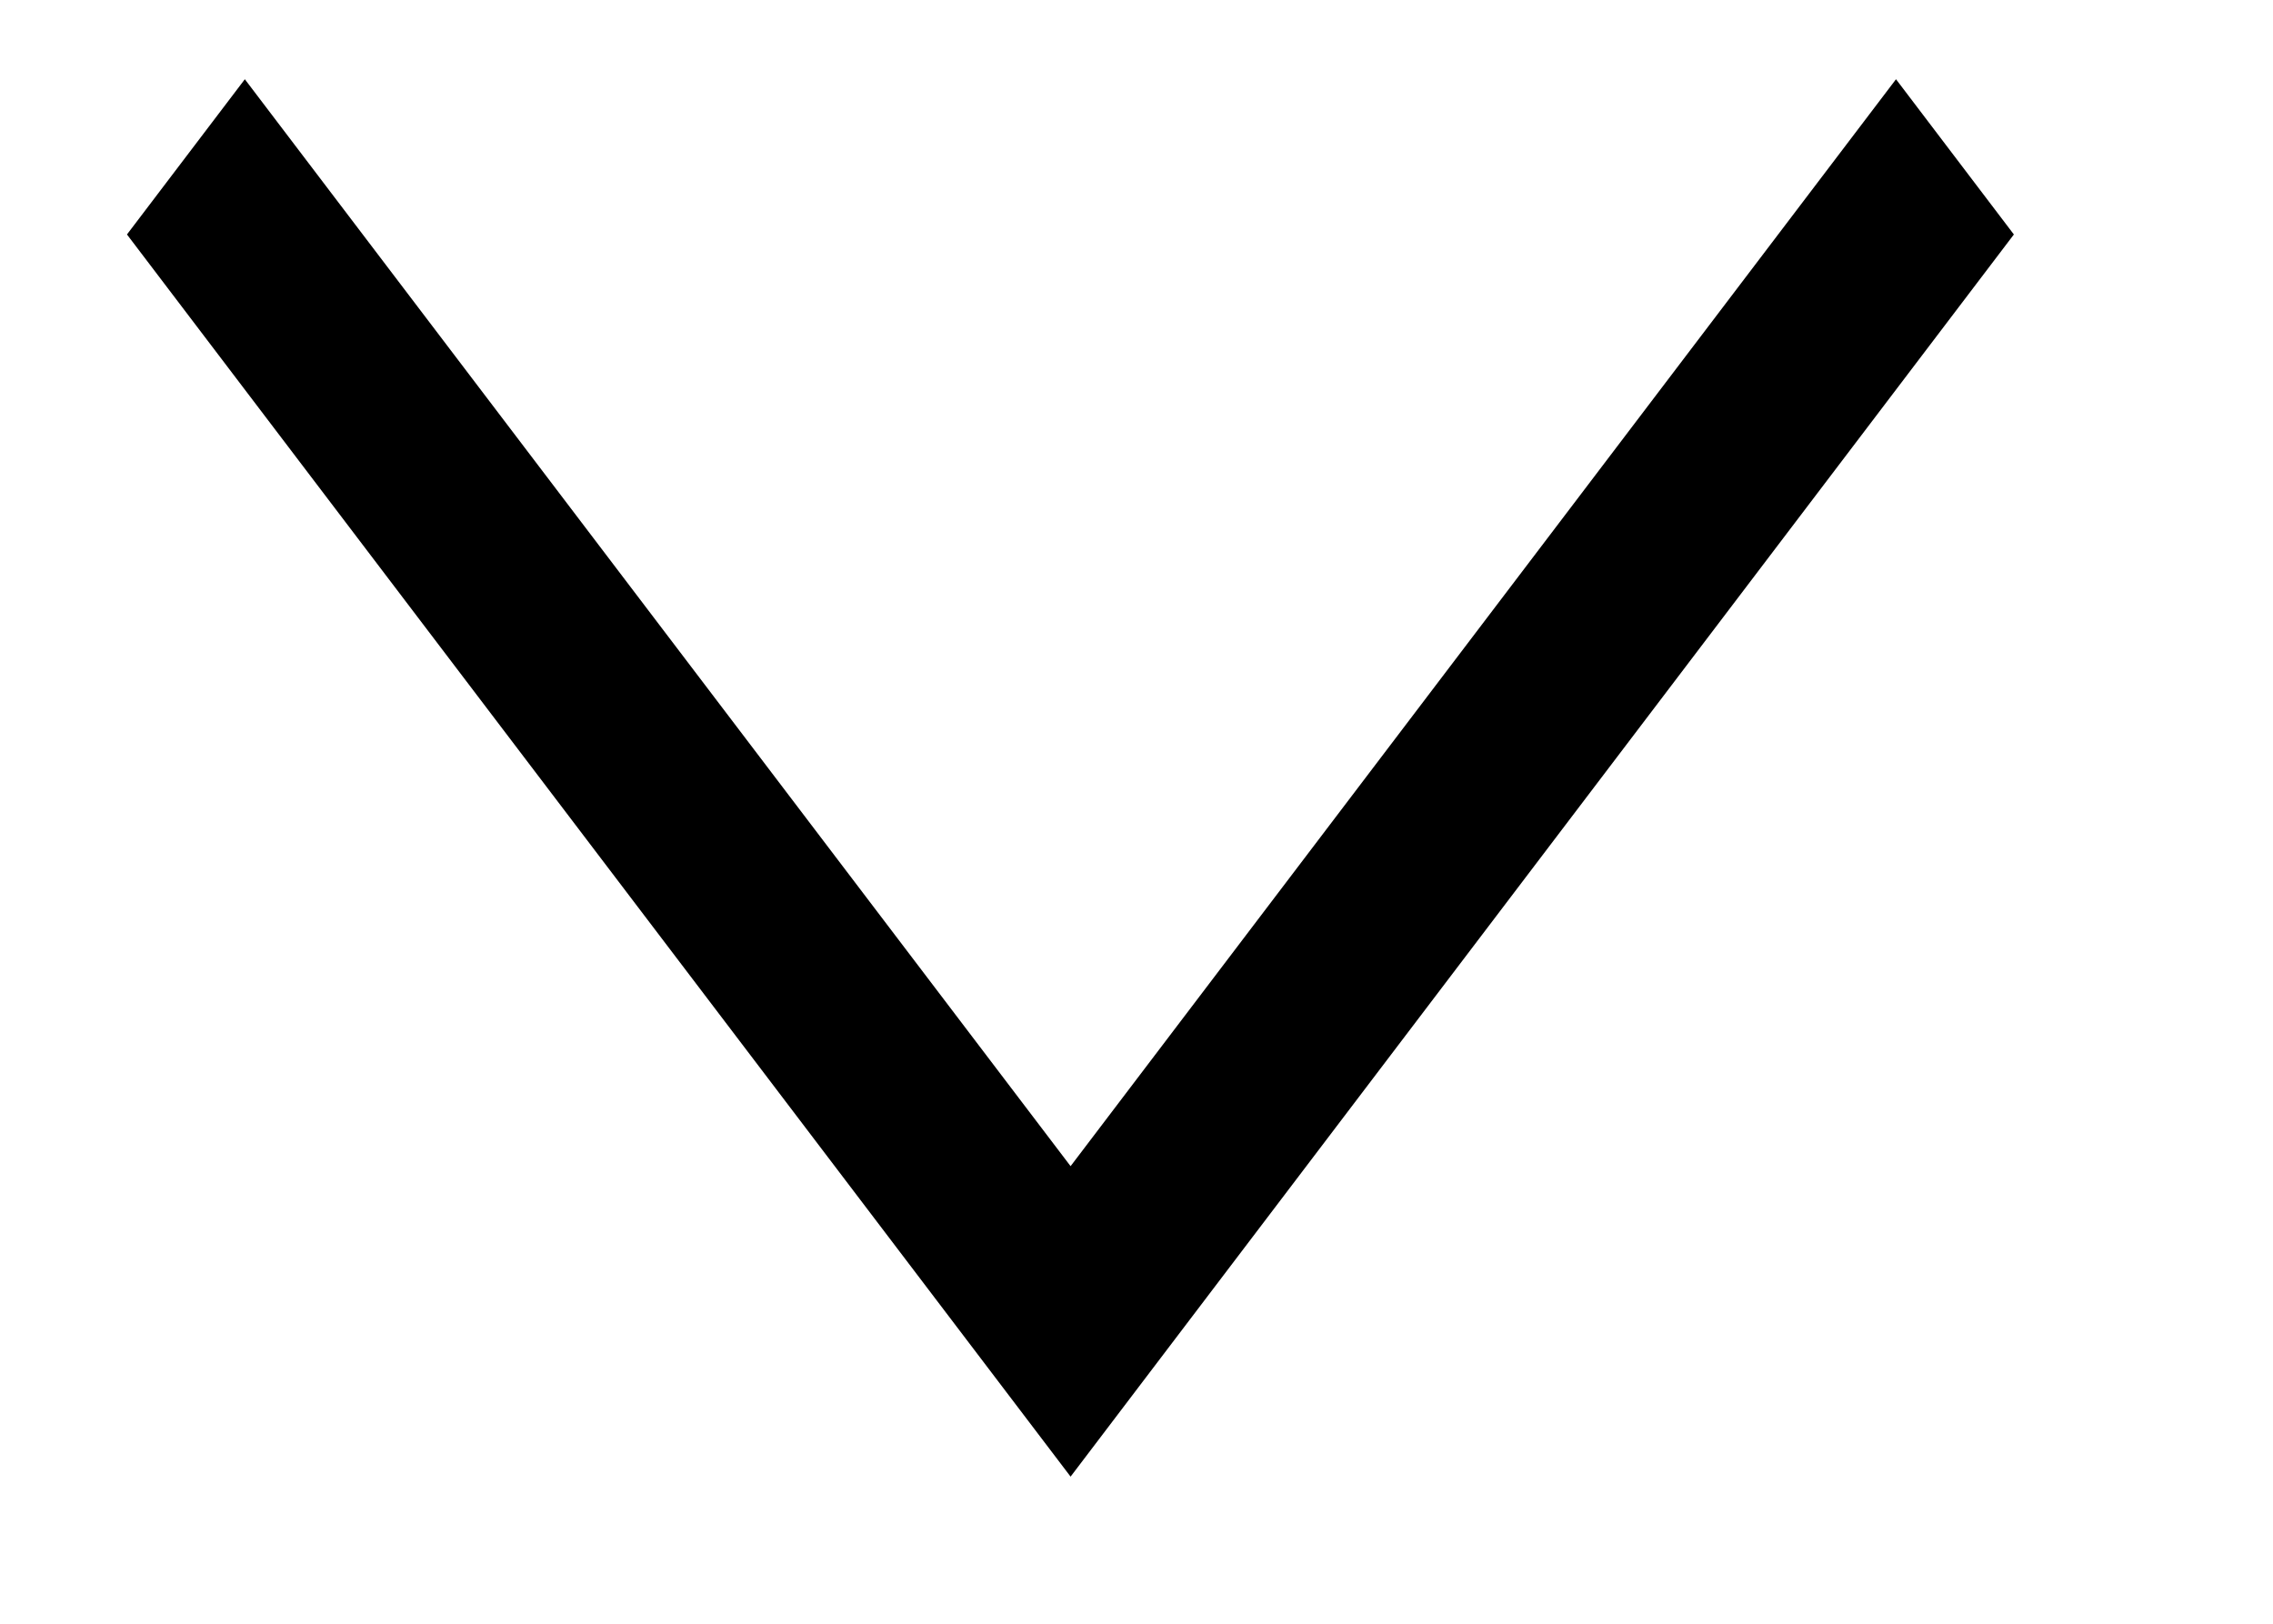
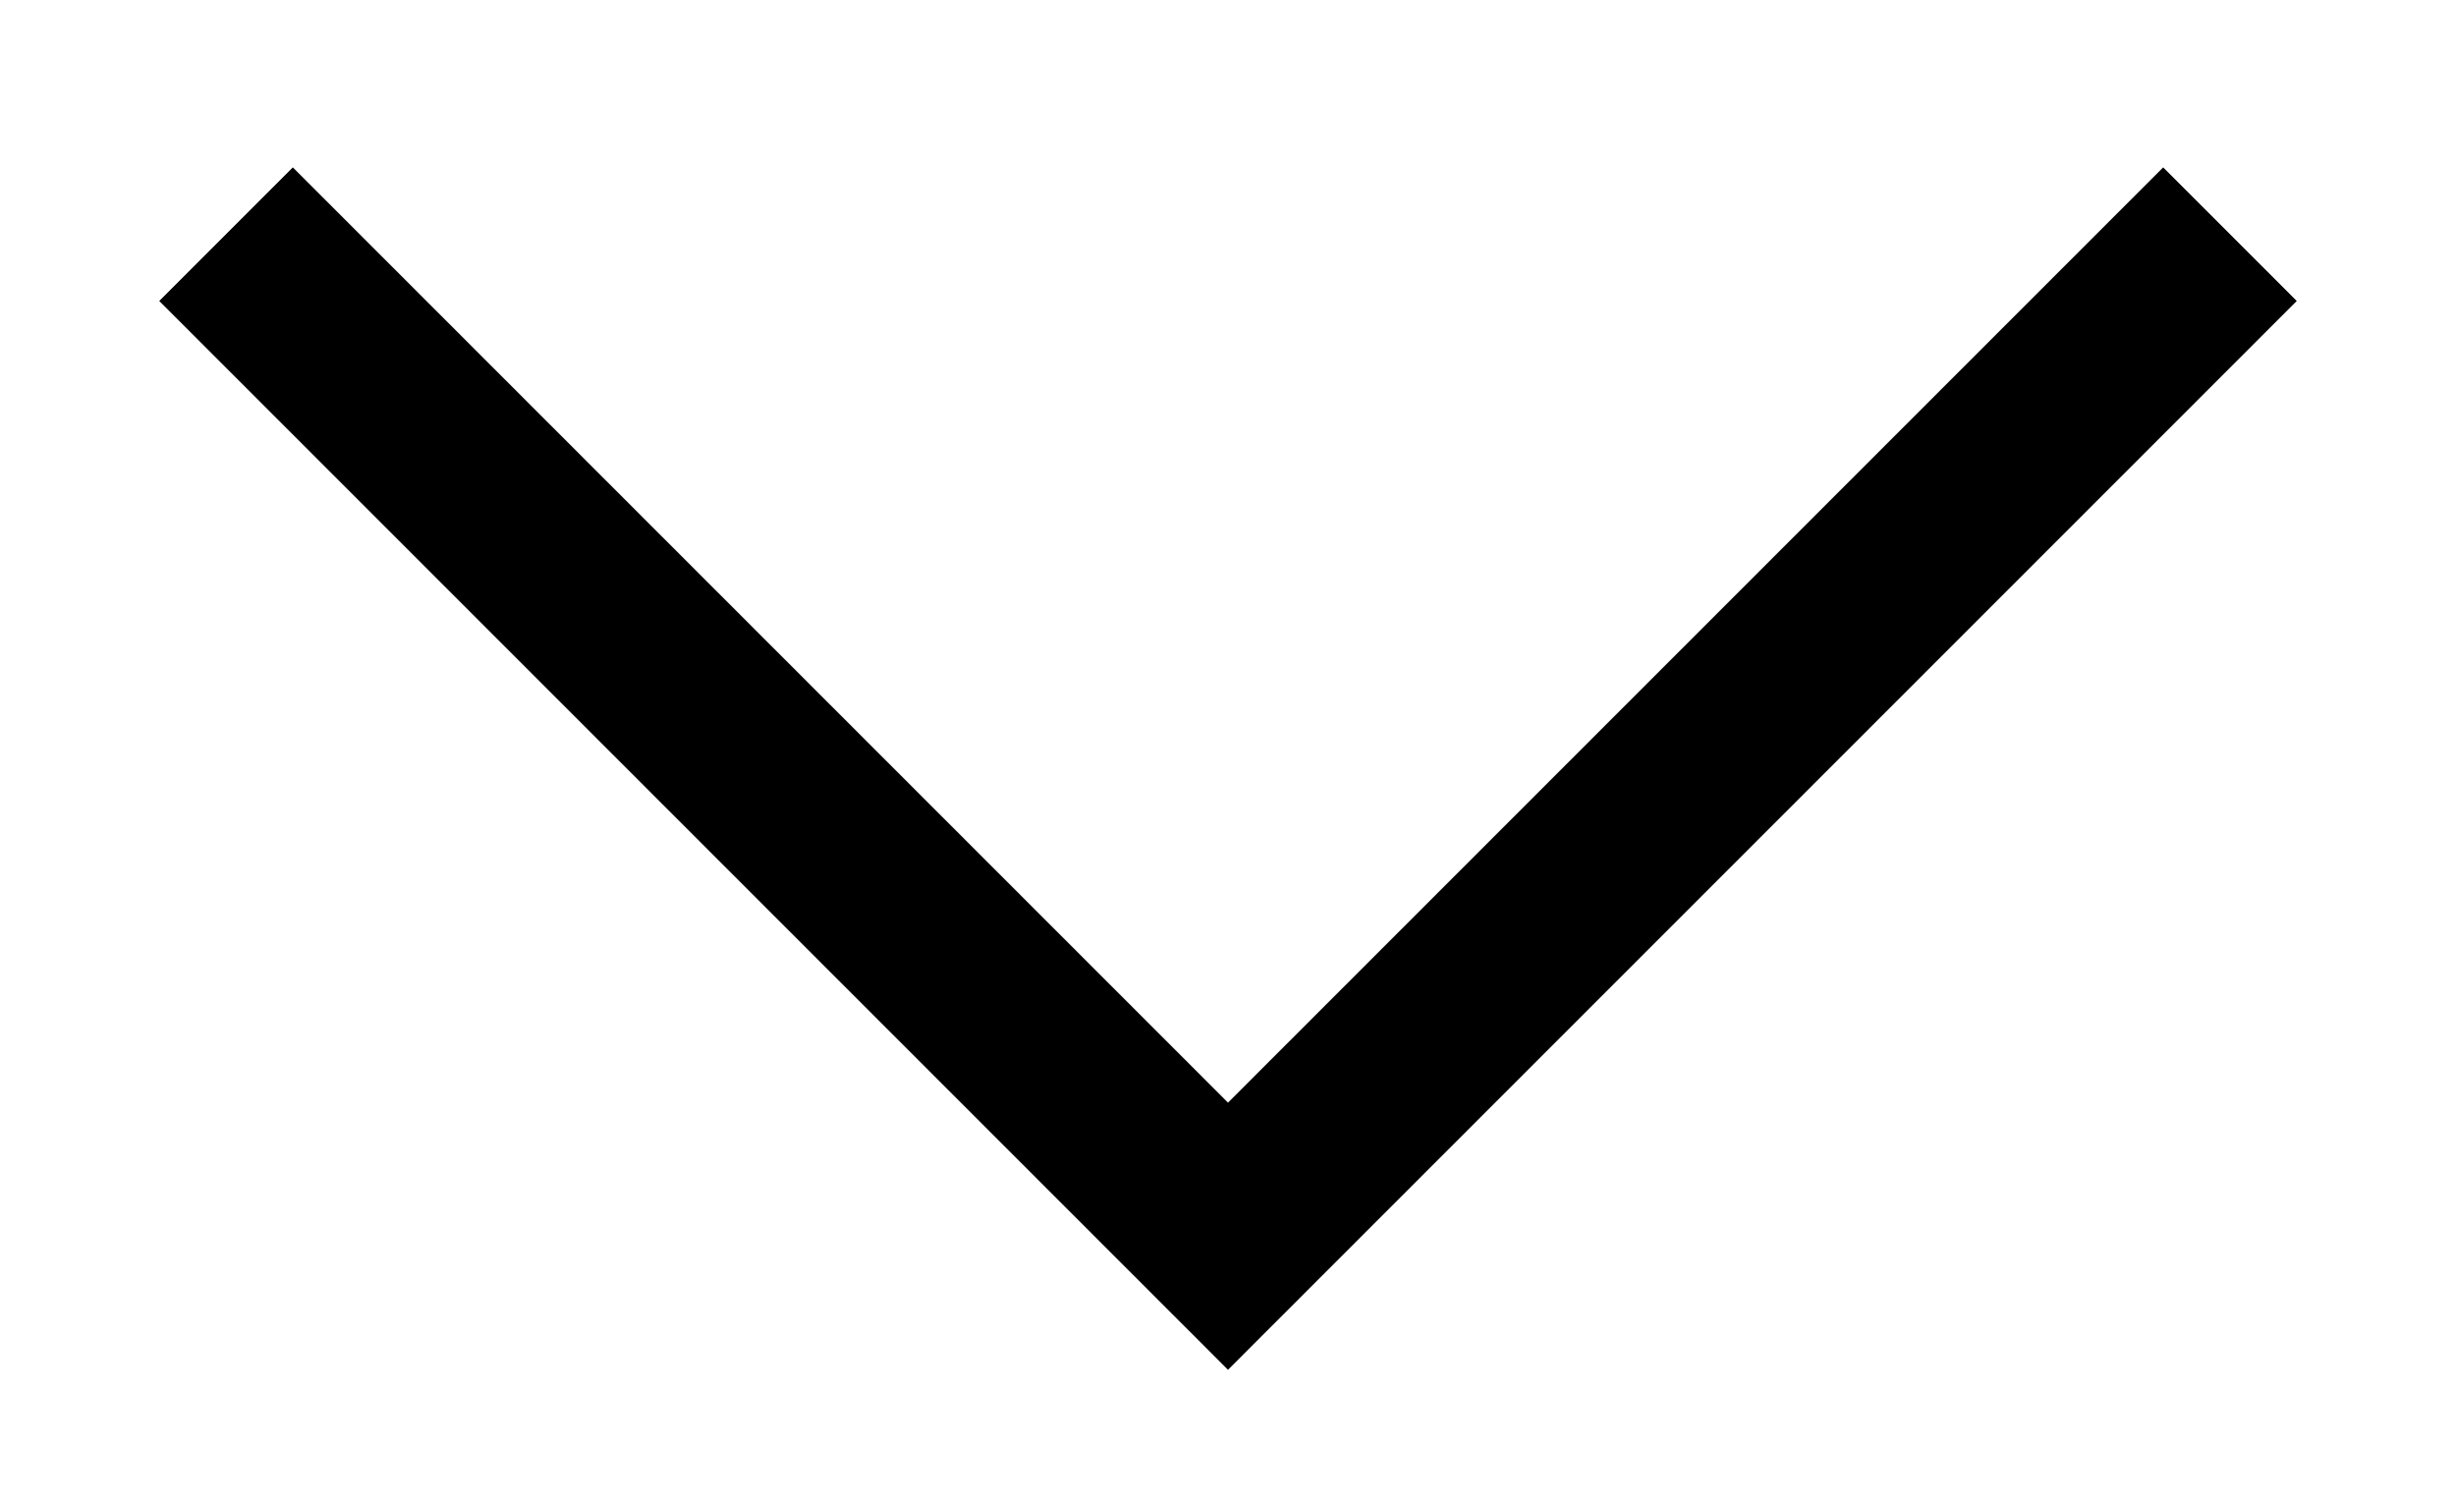
- <svg xmlns="http://www.w3.org/2000/svg" width="7" height="5" viewBox="0 0 7 5" fill="none">
-   <path d="M0.391 0.722L3.297 4.547L6.202 0.722L5.839 0.244L3.297 3.591L0.754 0.244L0.391 0.722Z" fill="black" />
+ <svg xmlns="http://www.w3.org/2000/svg" width="13" height="8" viewBox="0 0 13 8" fill="none">
+   <path d="M0.843 1.593L6.5 7.25L12.157 1.593L11.45 0.886L6.5 5.836L1.55 0.886L0.843 1.593Z" fill="black" />
</svg>
